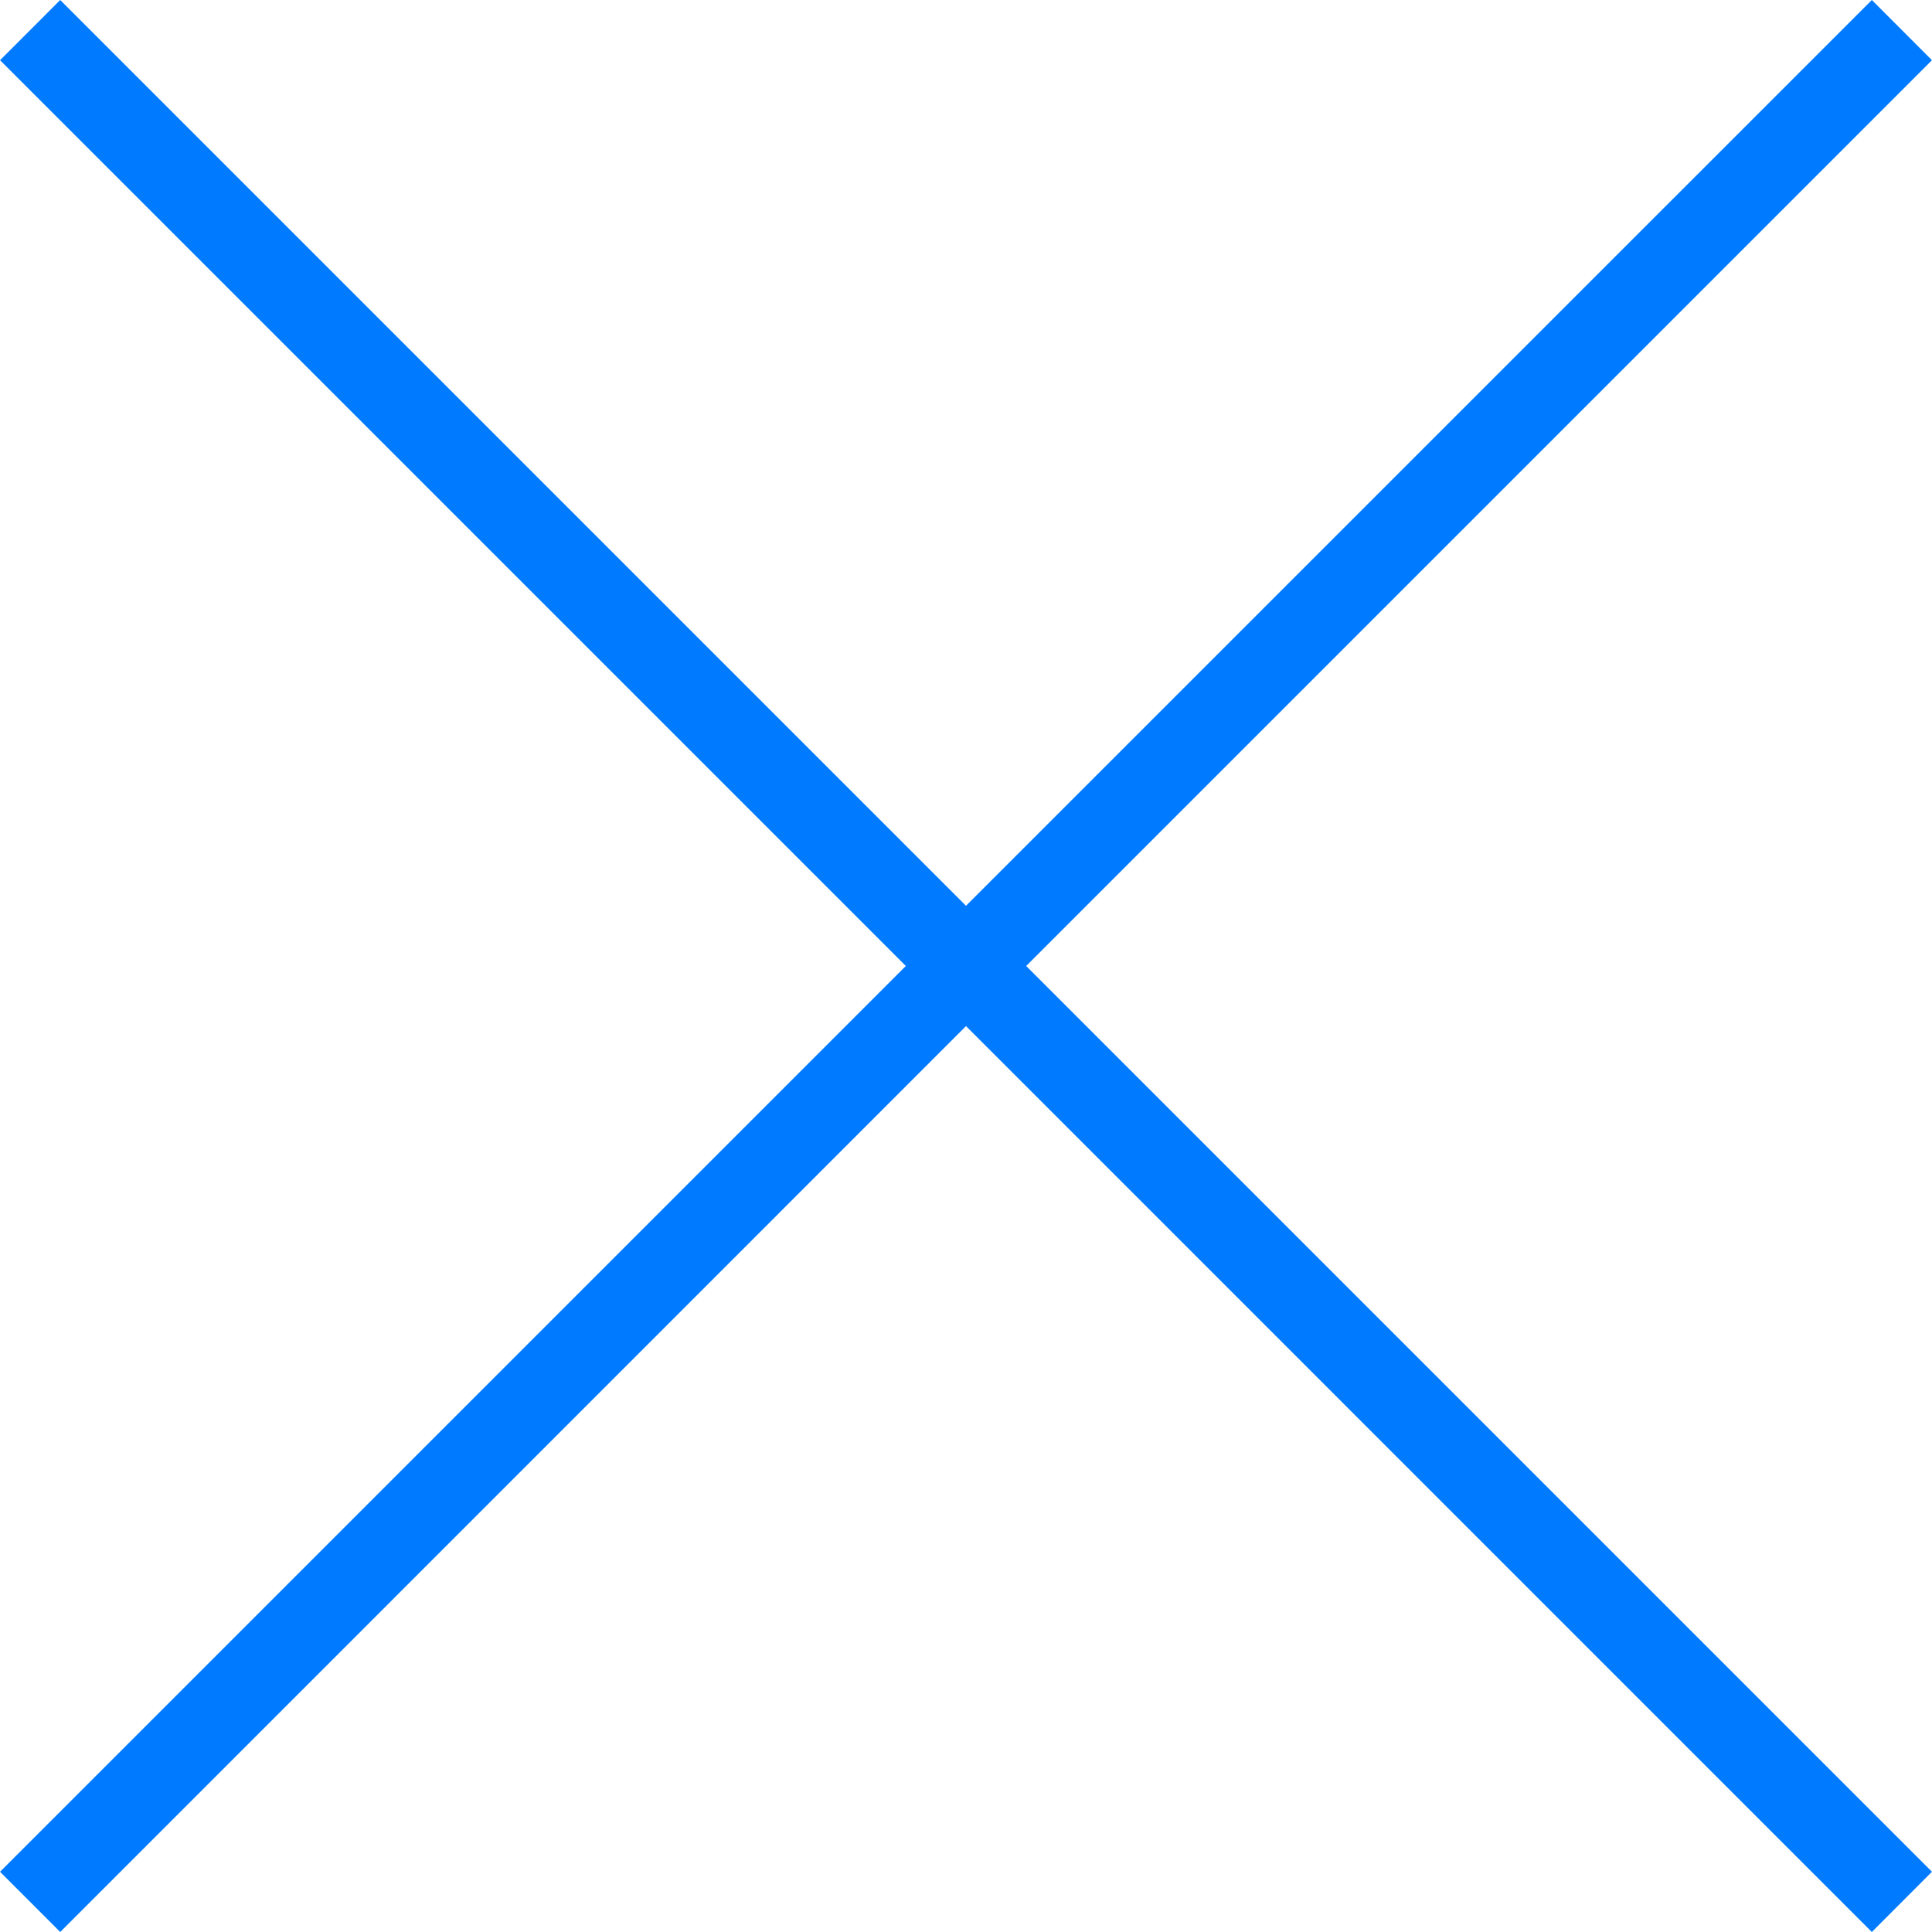
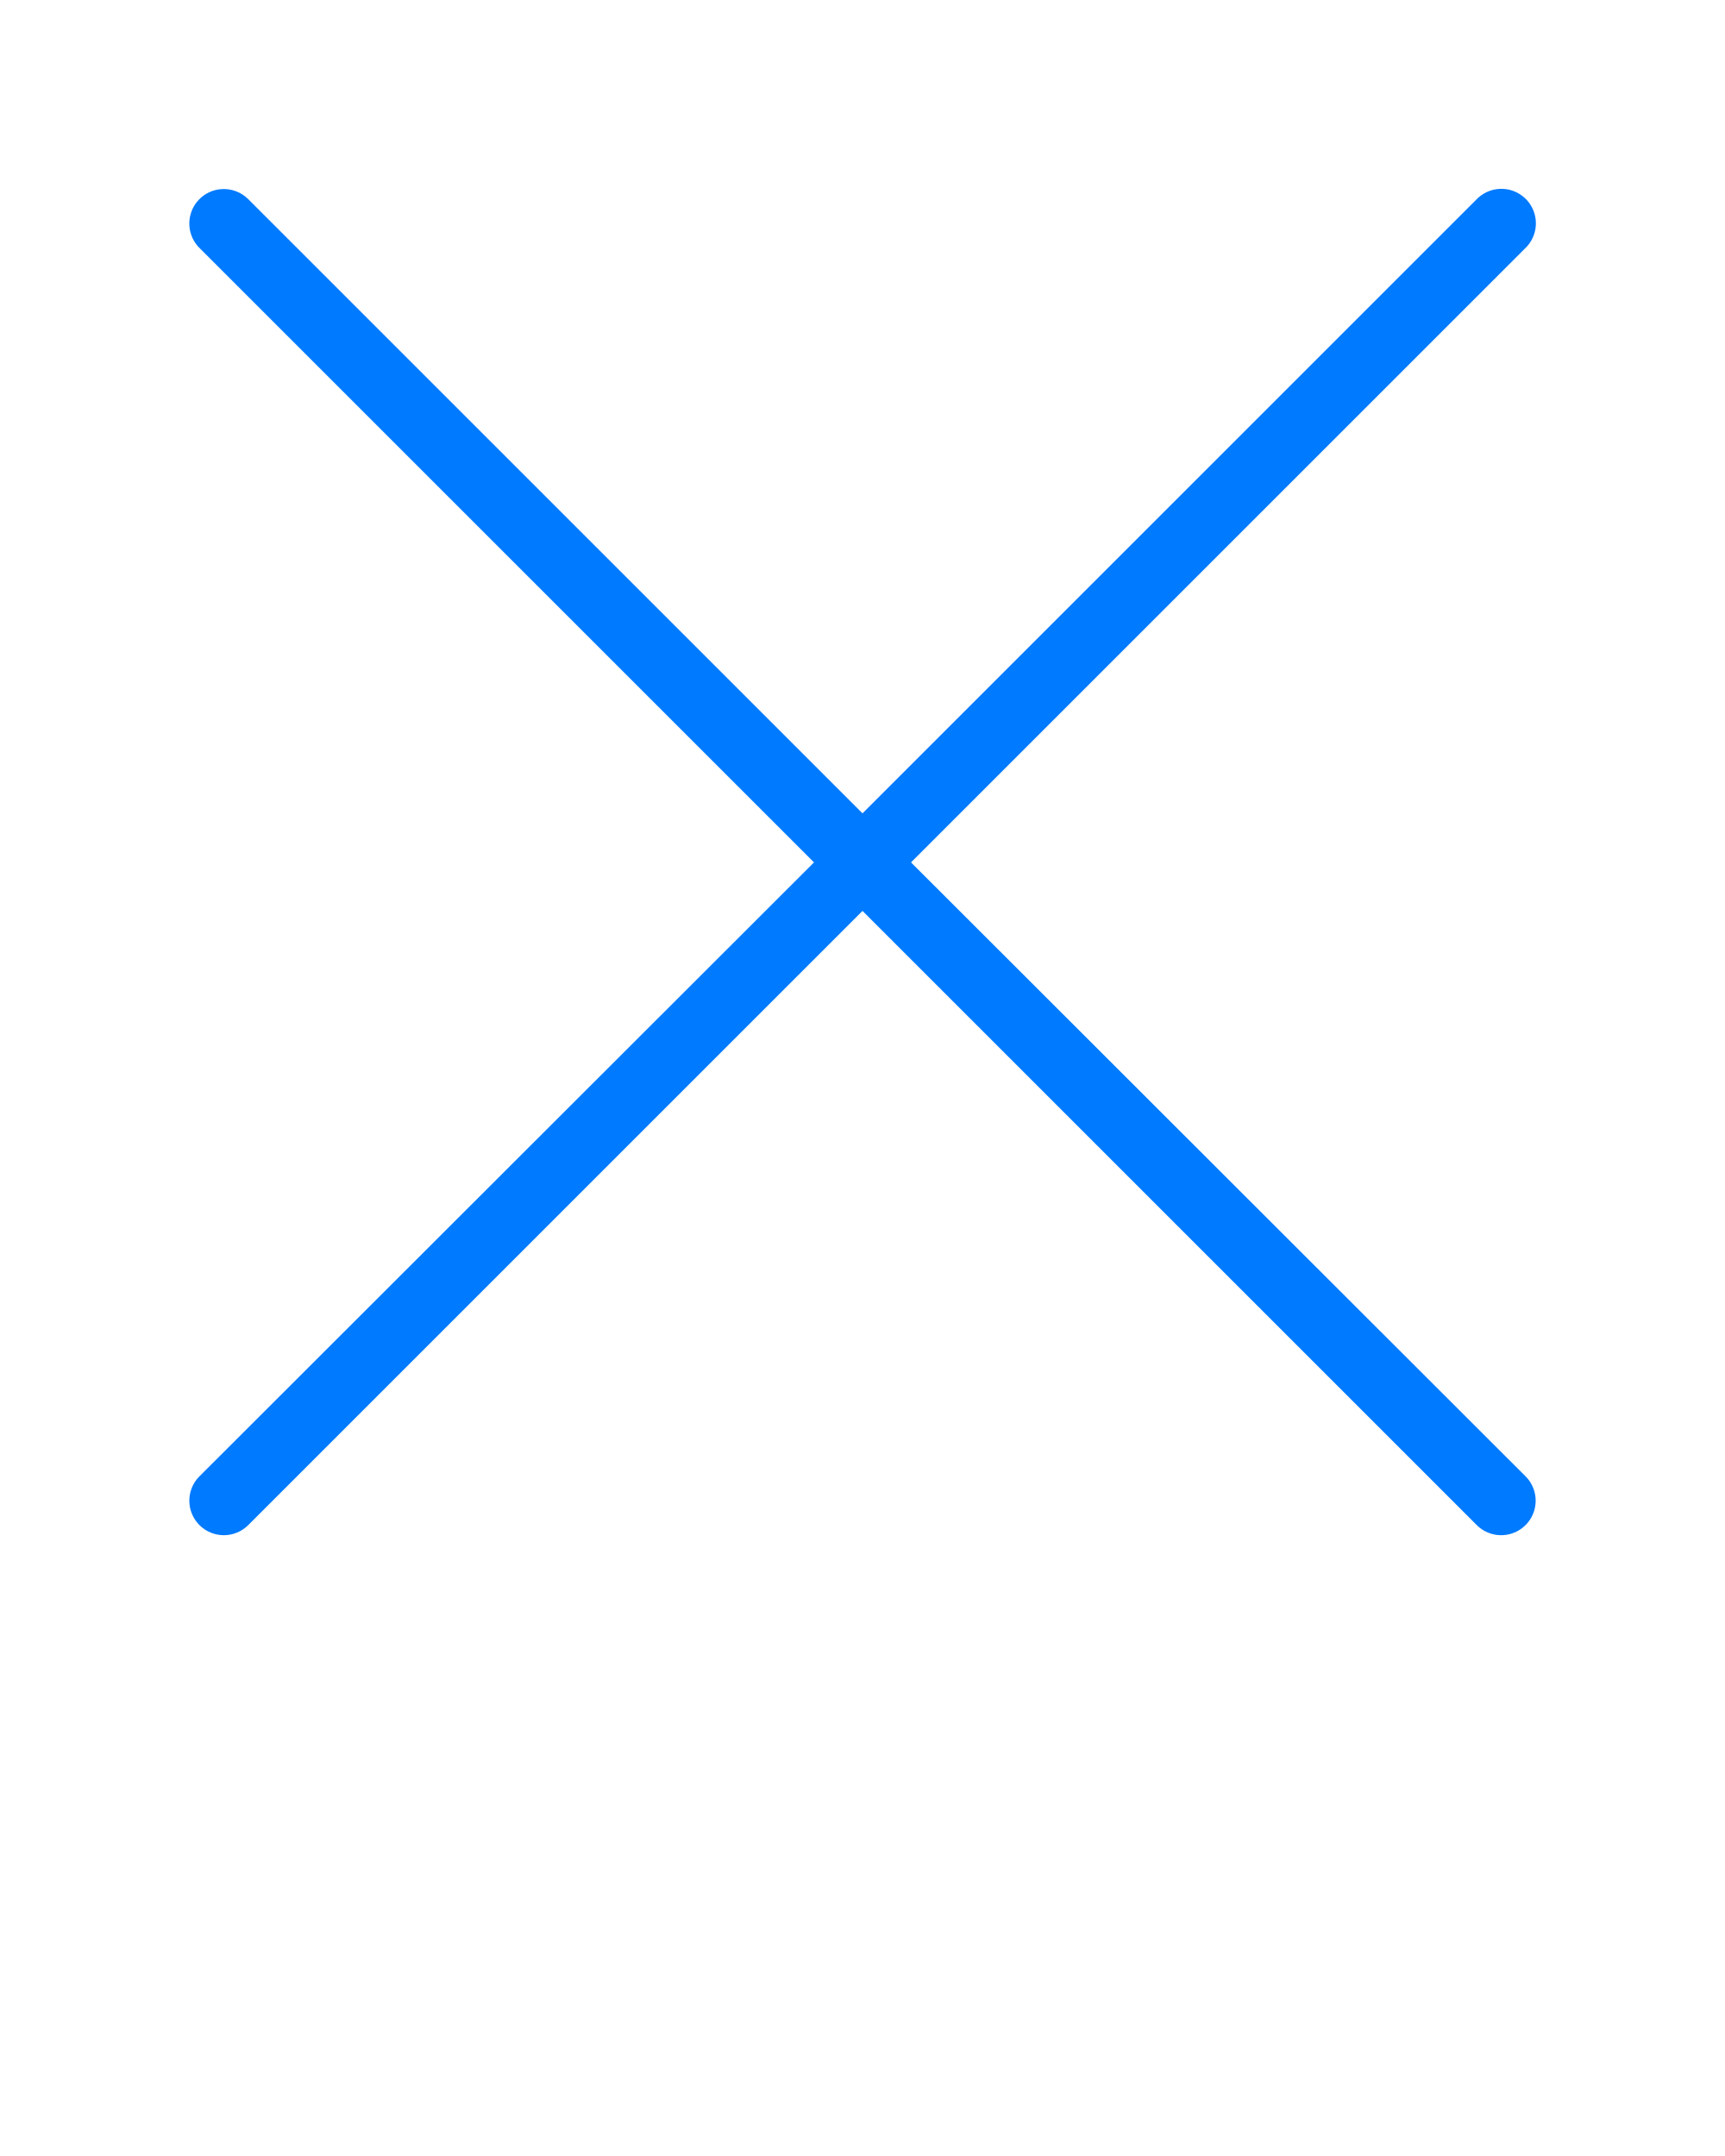
- <svg xmlns="http://www.w3.org/2000/svg" version="1.1" id="Capa_1" x="0px" y="0px" viewBox="0 0 224.512 224.512" style="enable-background:new 0 0 224.512 224.512;" xml:space="preserve" width="512px" height="512px">
-   <polygon points="224.507,6.997 217.521,0 112.256,105.258 6.998,0 0.005,6.997 105.263,112.254    0.005,217.512 6.998,224.512 112.256,119.24 217.521,224.512 224.507,217.512 119.249,112.254  " fill="#007aff" />
+ <svg xmlns="http://www.w3.org/2000/svg" version="1.1" x="0px" y="0px" viewBox="0 0 100 125">
+   <g transform="translate(0,-952.3622)">
+     <path fill="#007aff" d="M 12.781 10.969 A 2 2 0 0 0 11.594 14.406 L 47.188 50 L 11.594 85.562 A 2 2 0 1 0 14.406 88.406 L 50 52.812 L 85.594 88.406 A 2 2 0 1 0 88.406 85.562 L 52.812 50 L 88.406 14.406 A 2 2 0 0 0 86.75 10.969 A 2 2 0 0 0 85.594 11.562 L 50 47.156 L 14.406 11.562 A 2 2 0 0 0 12.781 10.969 z " transform="translate(0,952.3622)" />
+   </g>
</svg>
